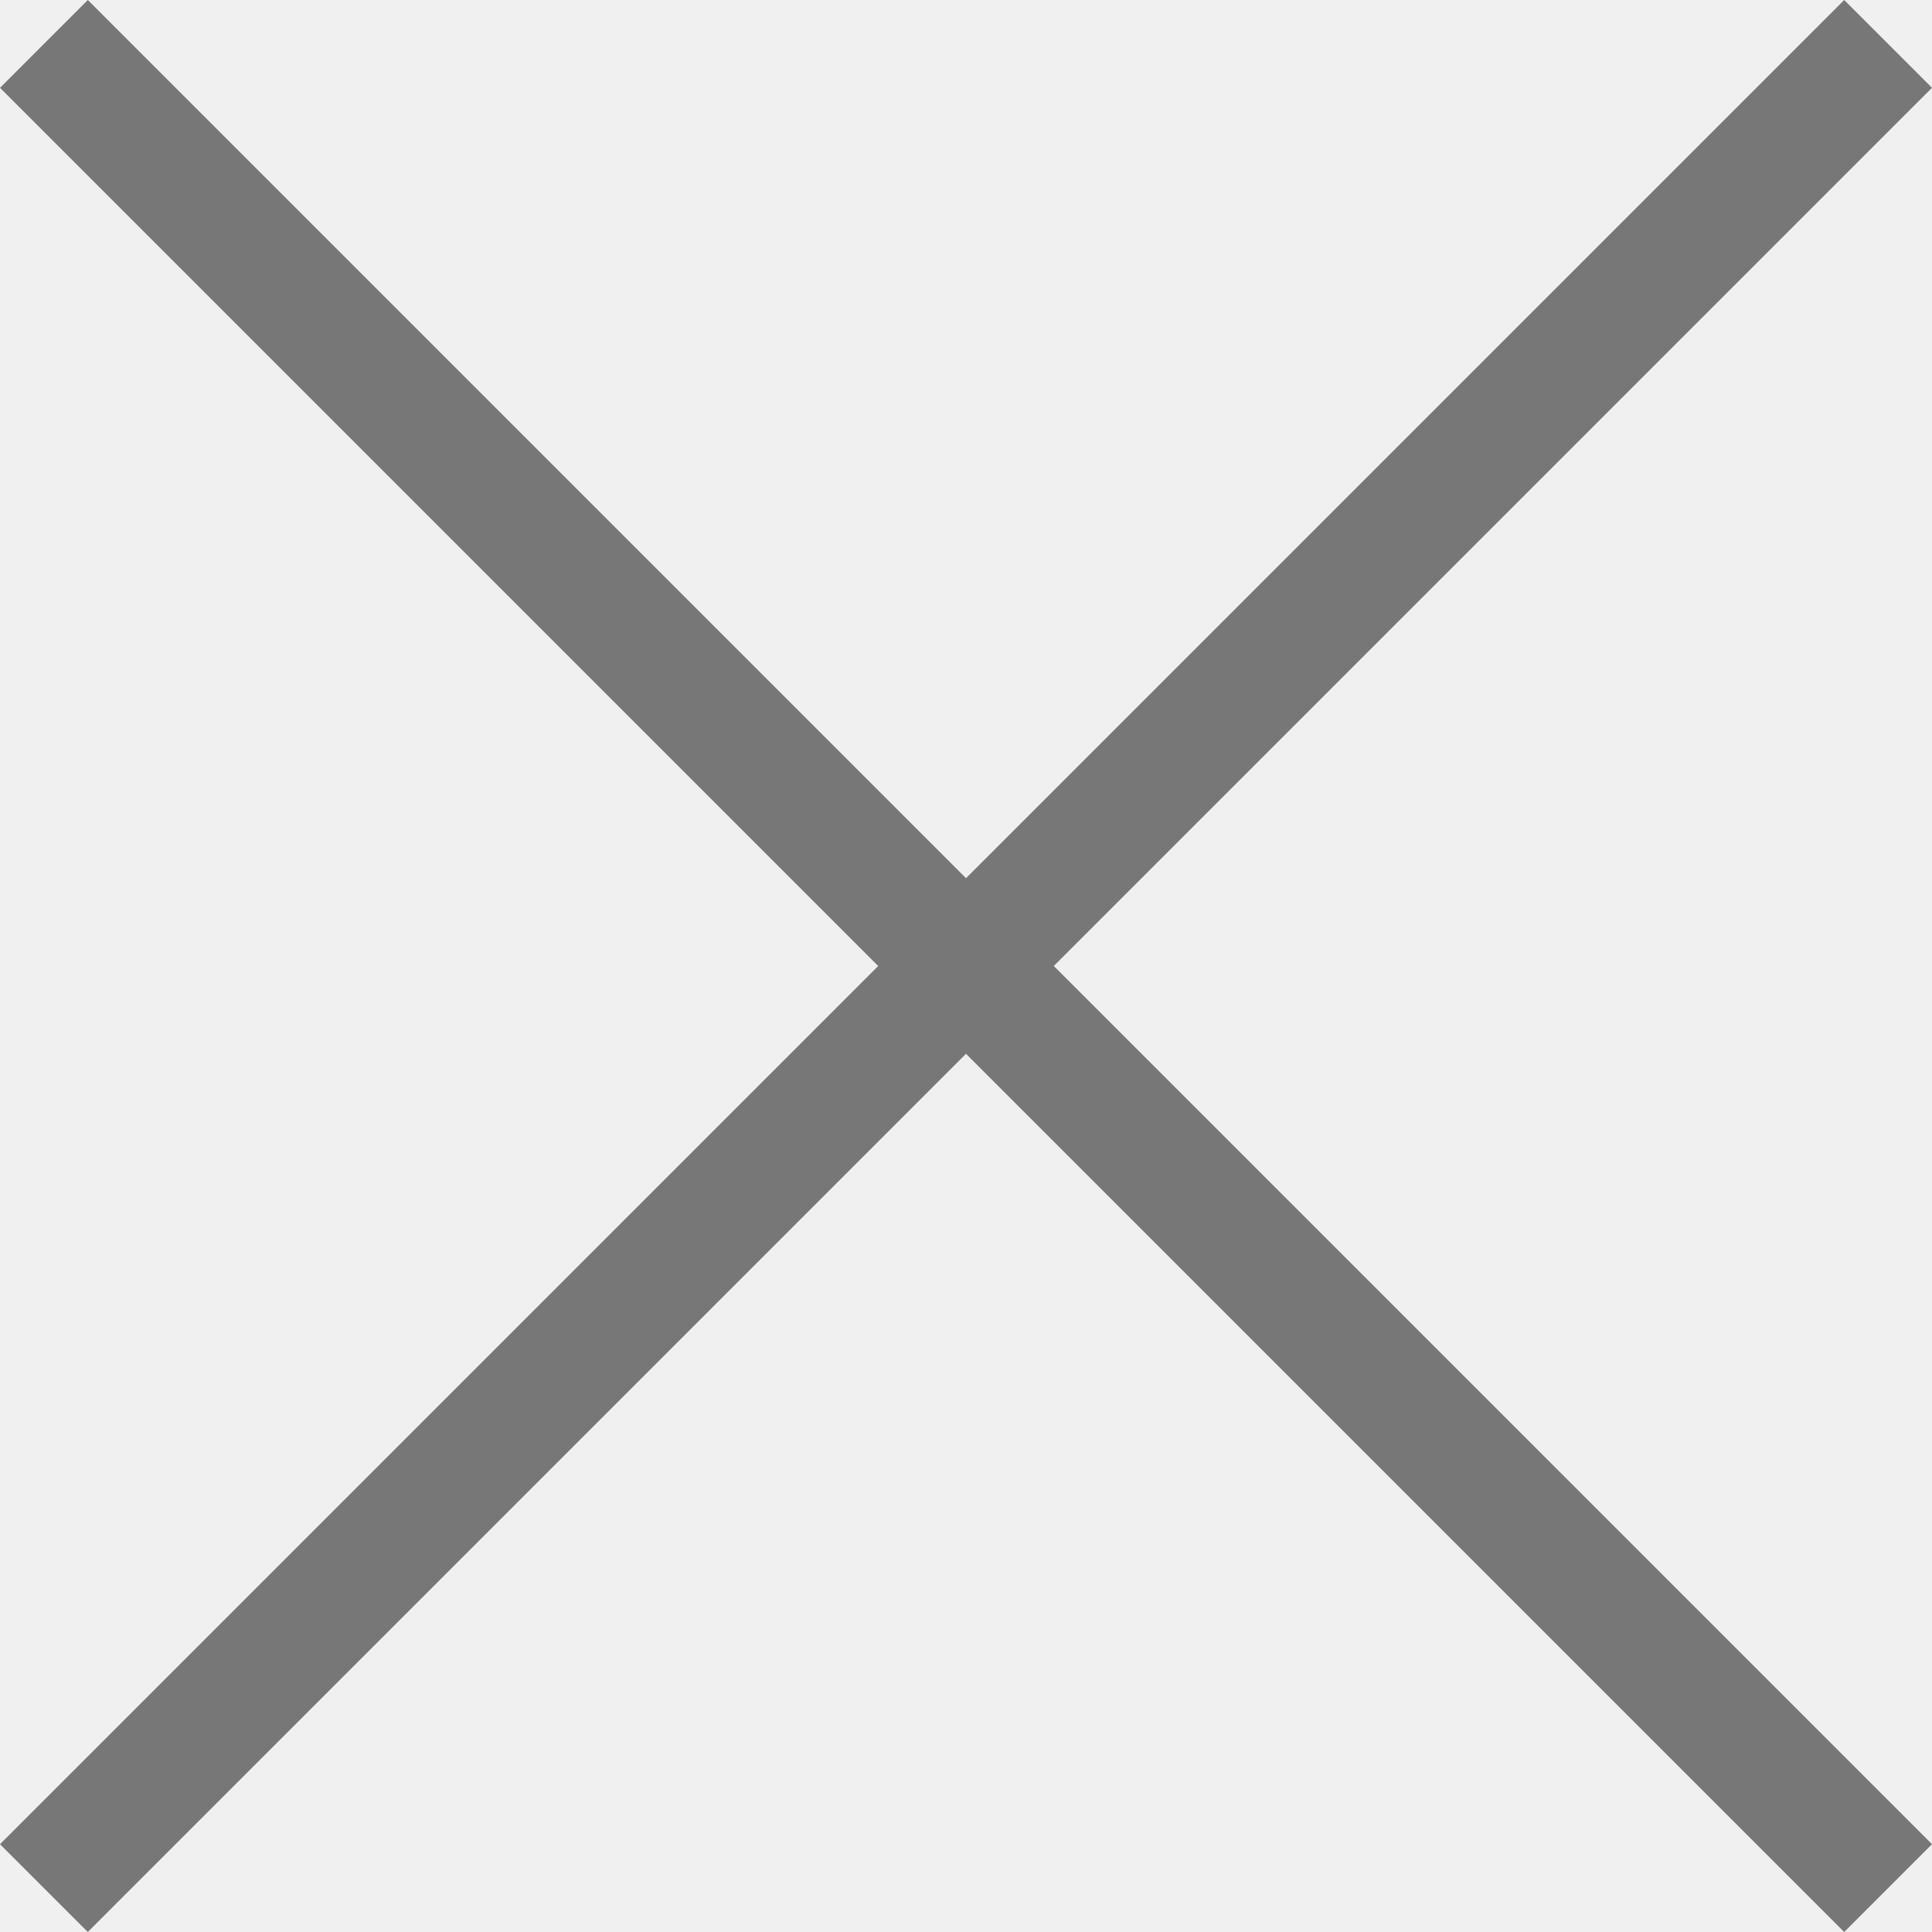
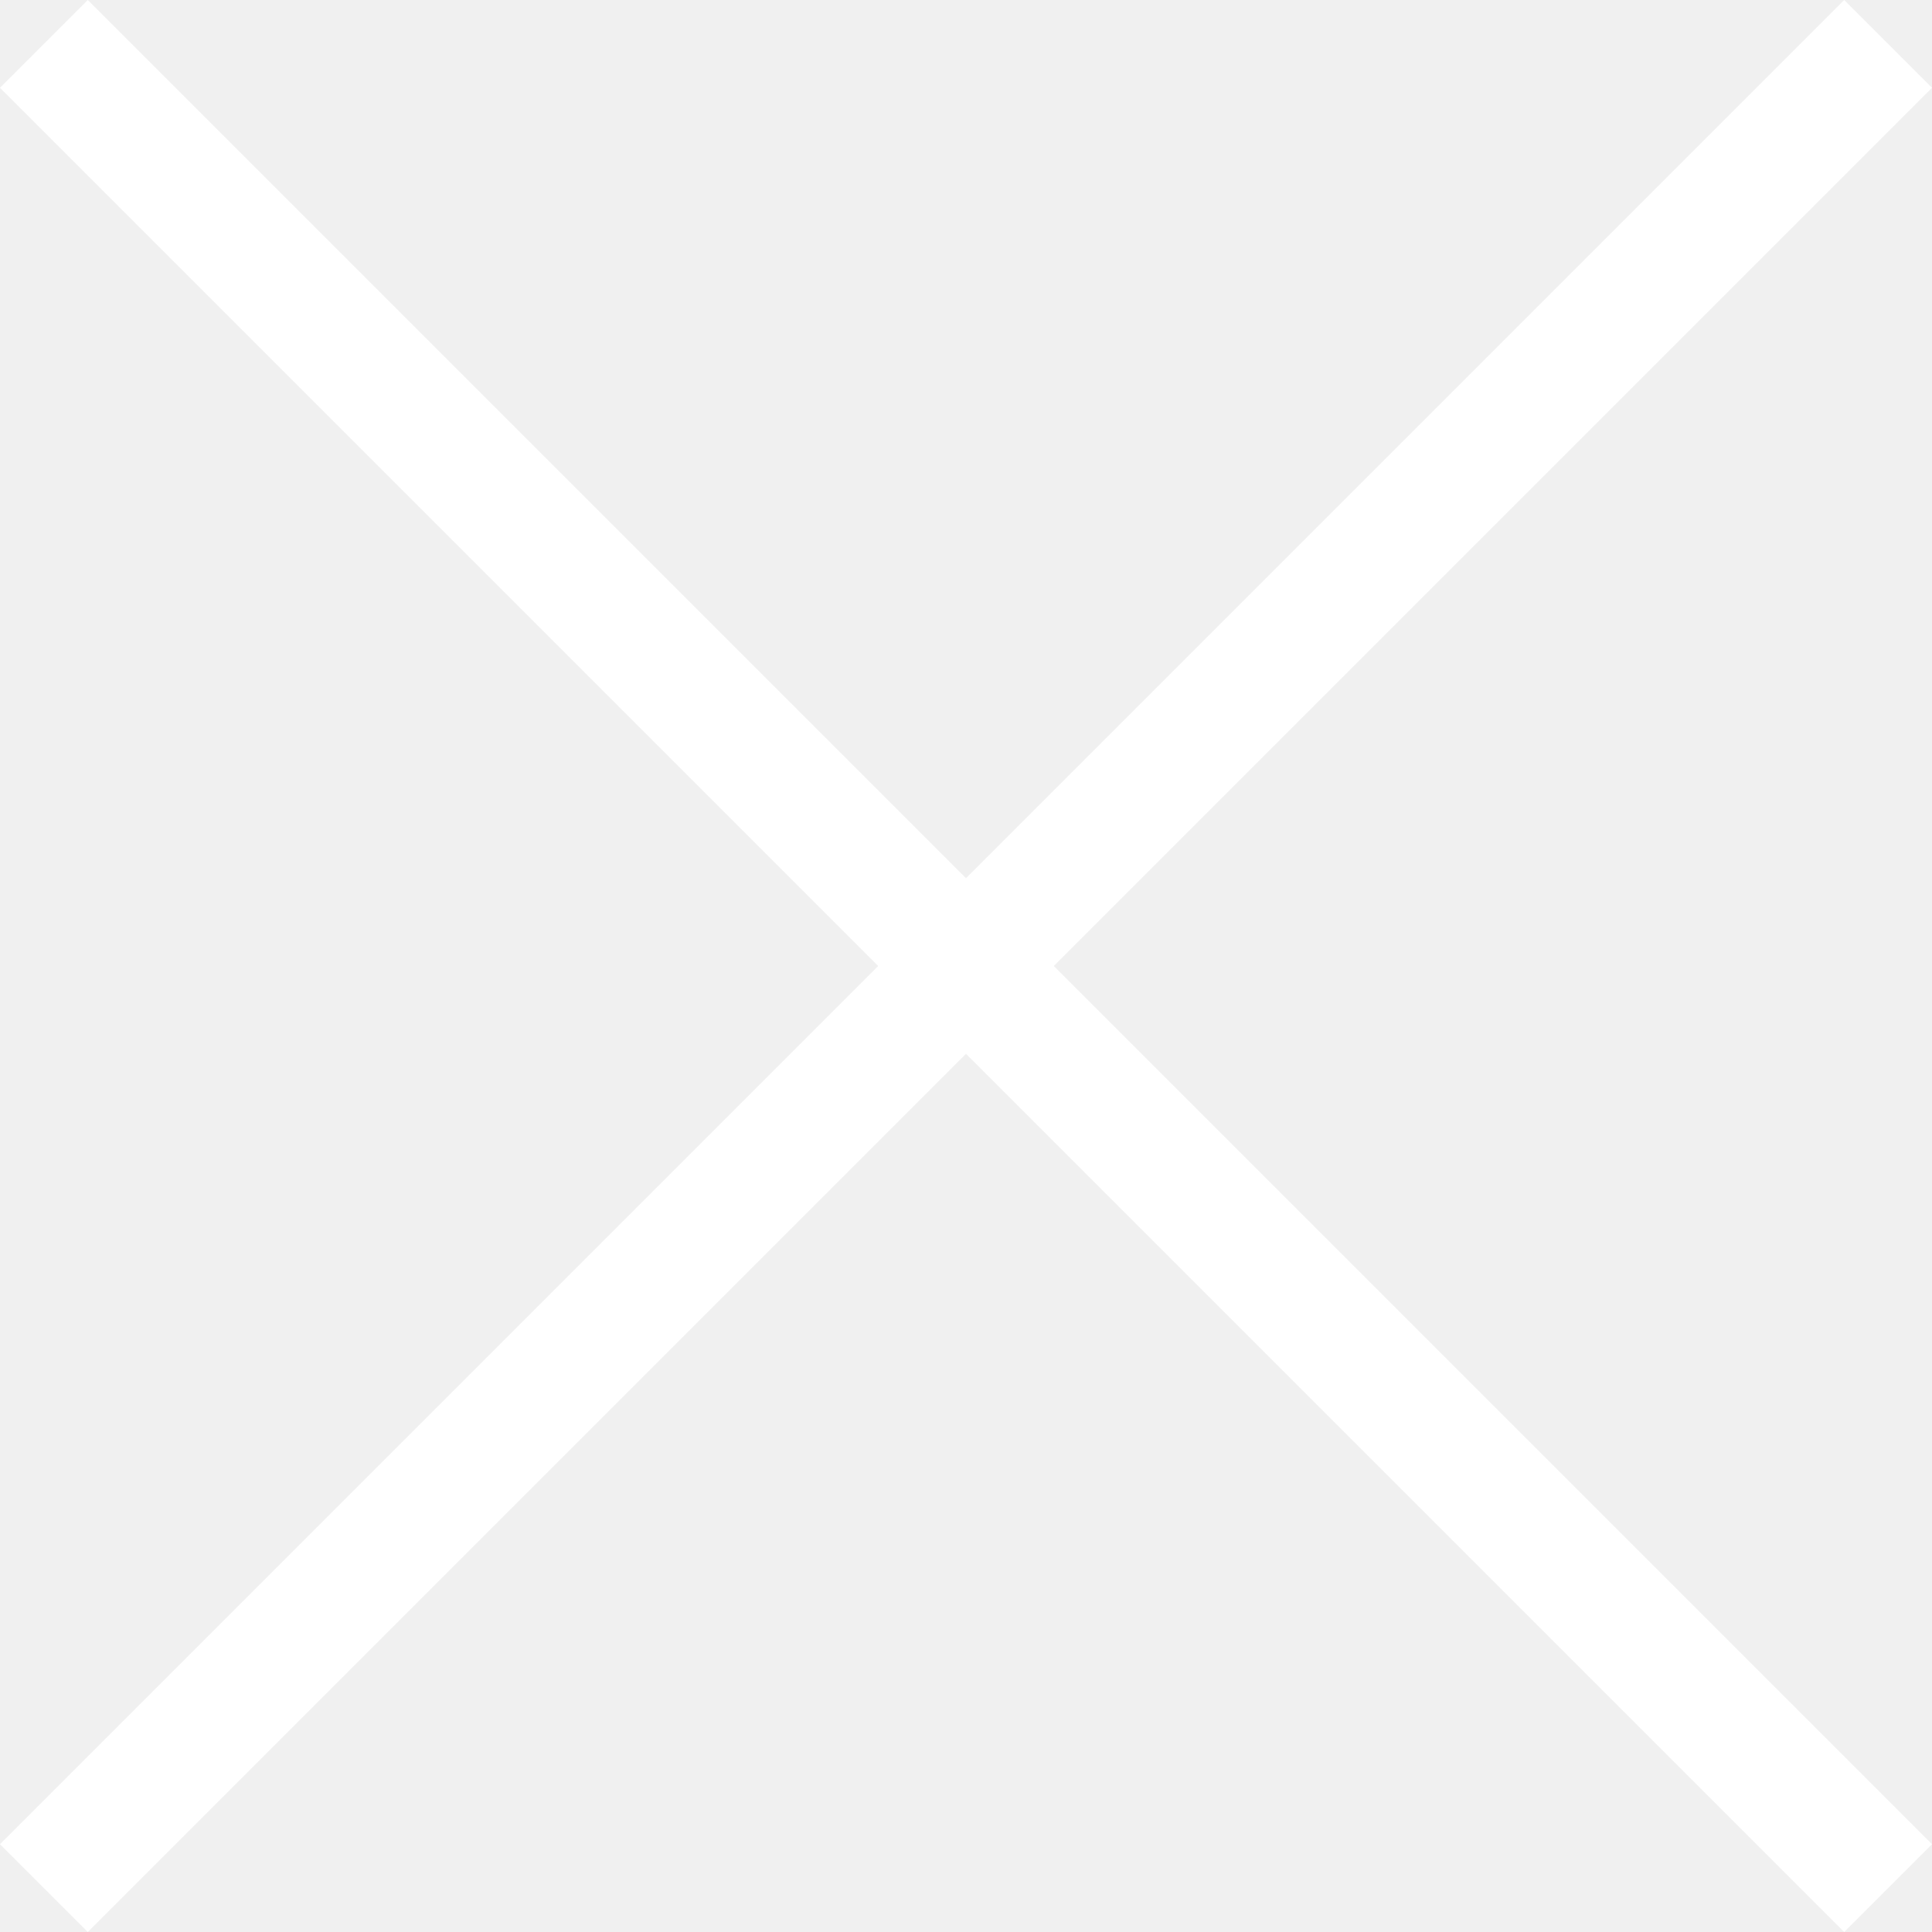
- <svg xmlns="http://www.w3.org/2000/svg" fill="#777777" version="1.1" id="Capa_1" x="0px" y="0px" viewBox="0 0 31.112 31.112" style="enable-background:new 0 0 31.112 31.112;" xml:space="preserve">
+ <svg xmlns="http://www.w3.org/2000/svg" fill="white" version="1.1" id="Capa_1" x="0px" y="0px" viewBox="0 0 31.112 31.112" style="enable-background:new 0 0 31.112 31.112;" xml:space="preserve">
  <polygon points="31.112,1.414 29.698,0 15.556,14.142 1.414,0 0,1.414 14.142,15.556 0,29.698 1.414,31.112 15.556,16.97  29.698,31.112 31.112,29.698 16.97,15.556 " />
  <g>
</g>
  <g>
</g>
  <g>
</g>
  <g>
</g>
  <g>
</g>
  <g>
</g>
  <g>
</g>
  <g>
</g>
  <g>
</g>
  <g>
</g>
  <g>
</g>
  <g>
</g>
  <g>
</g>
  <g>
</g>
  <g>
</g>
</svg>
